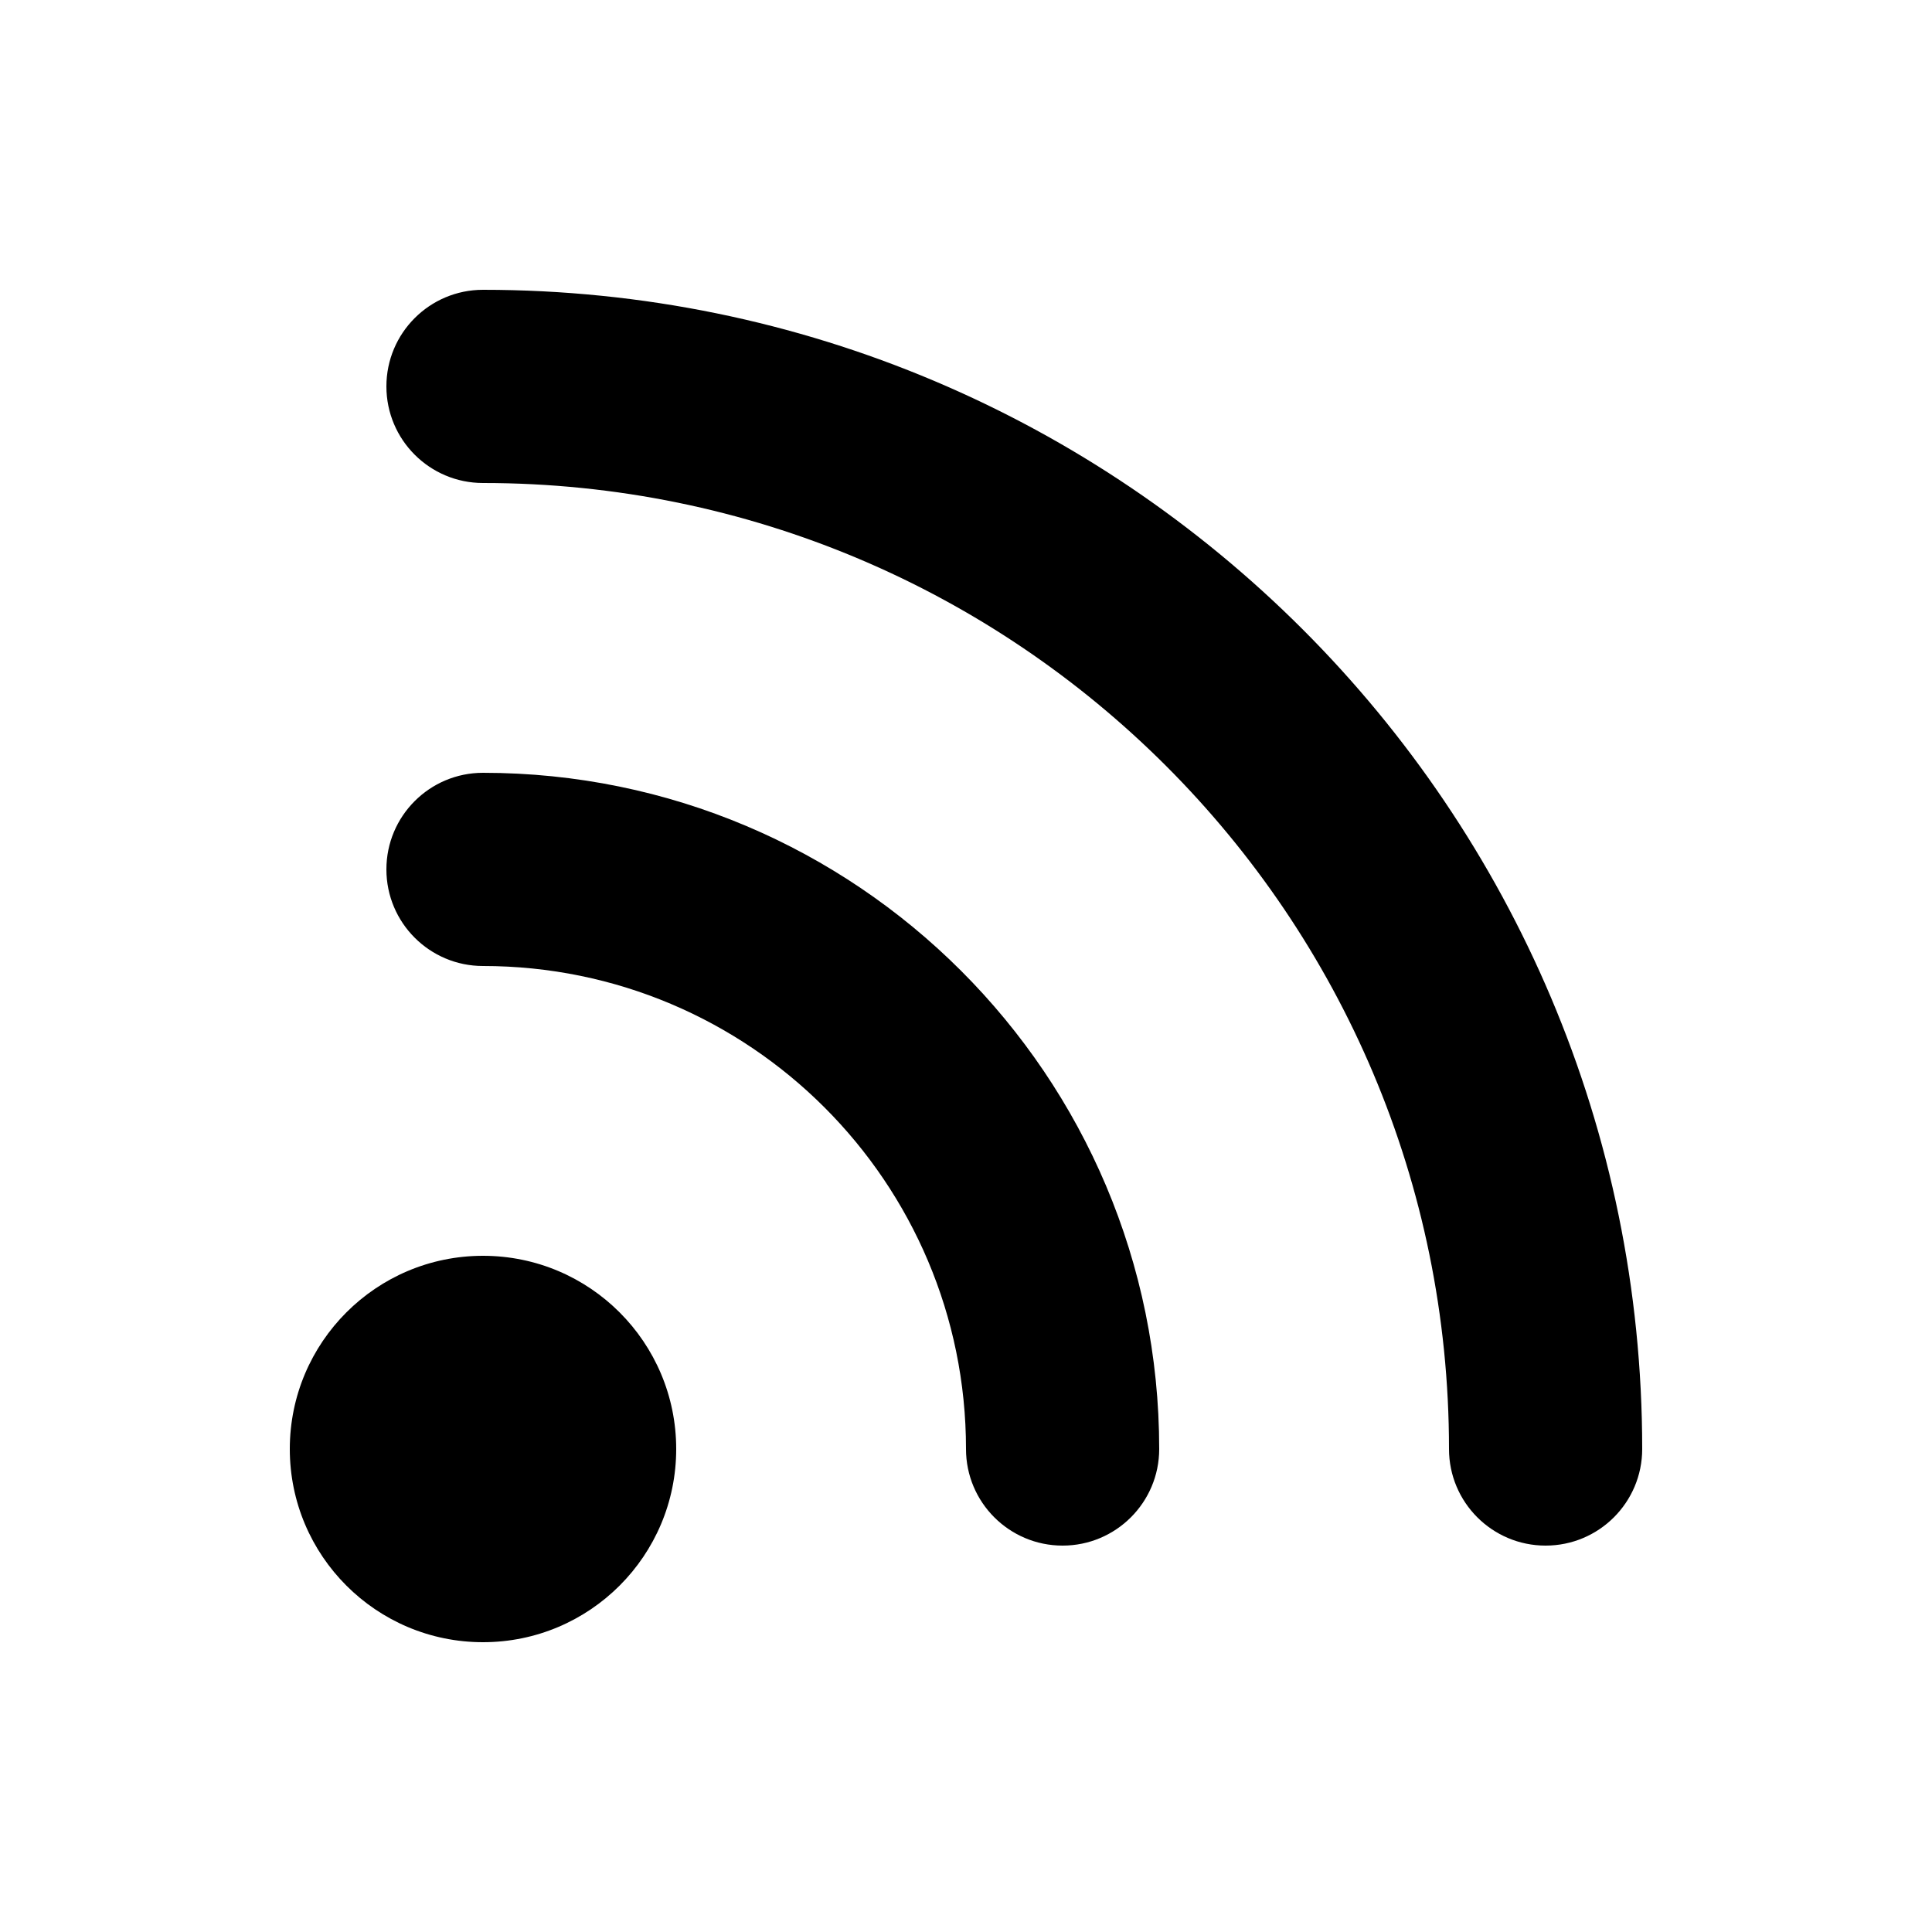
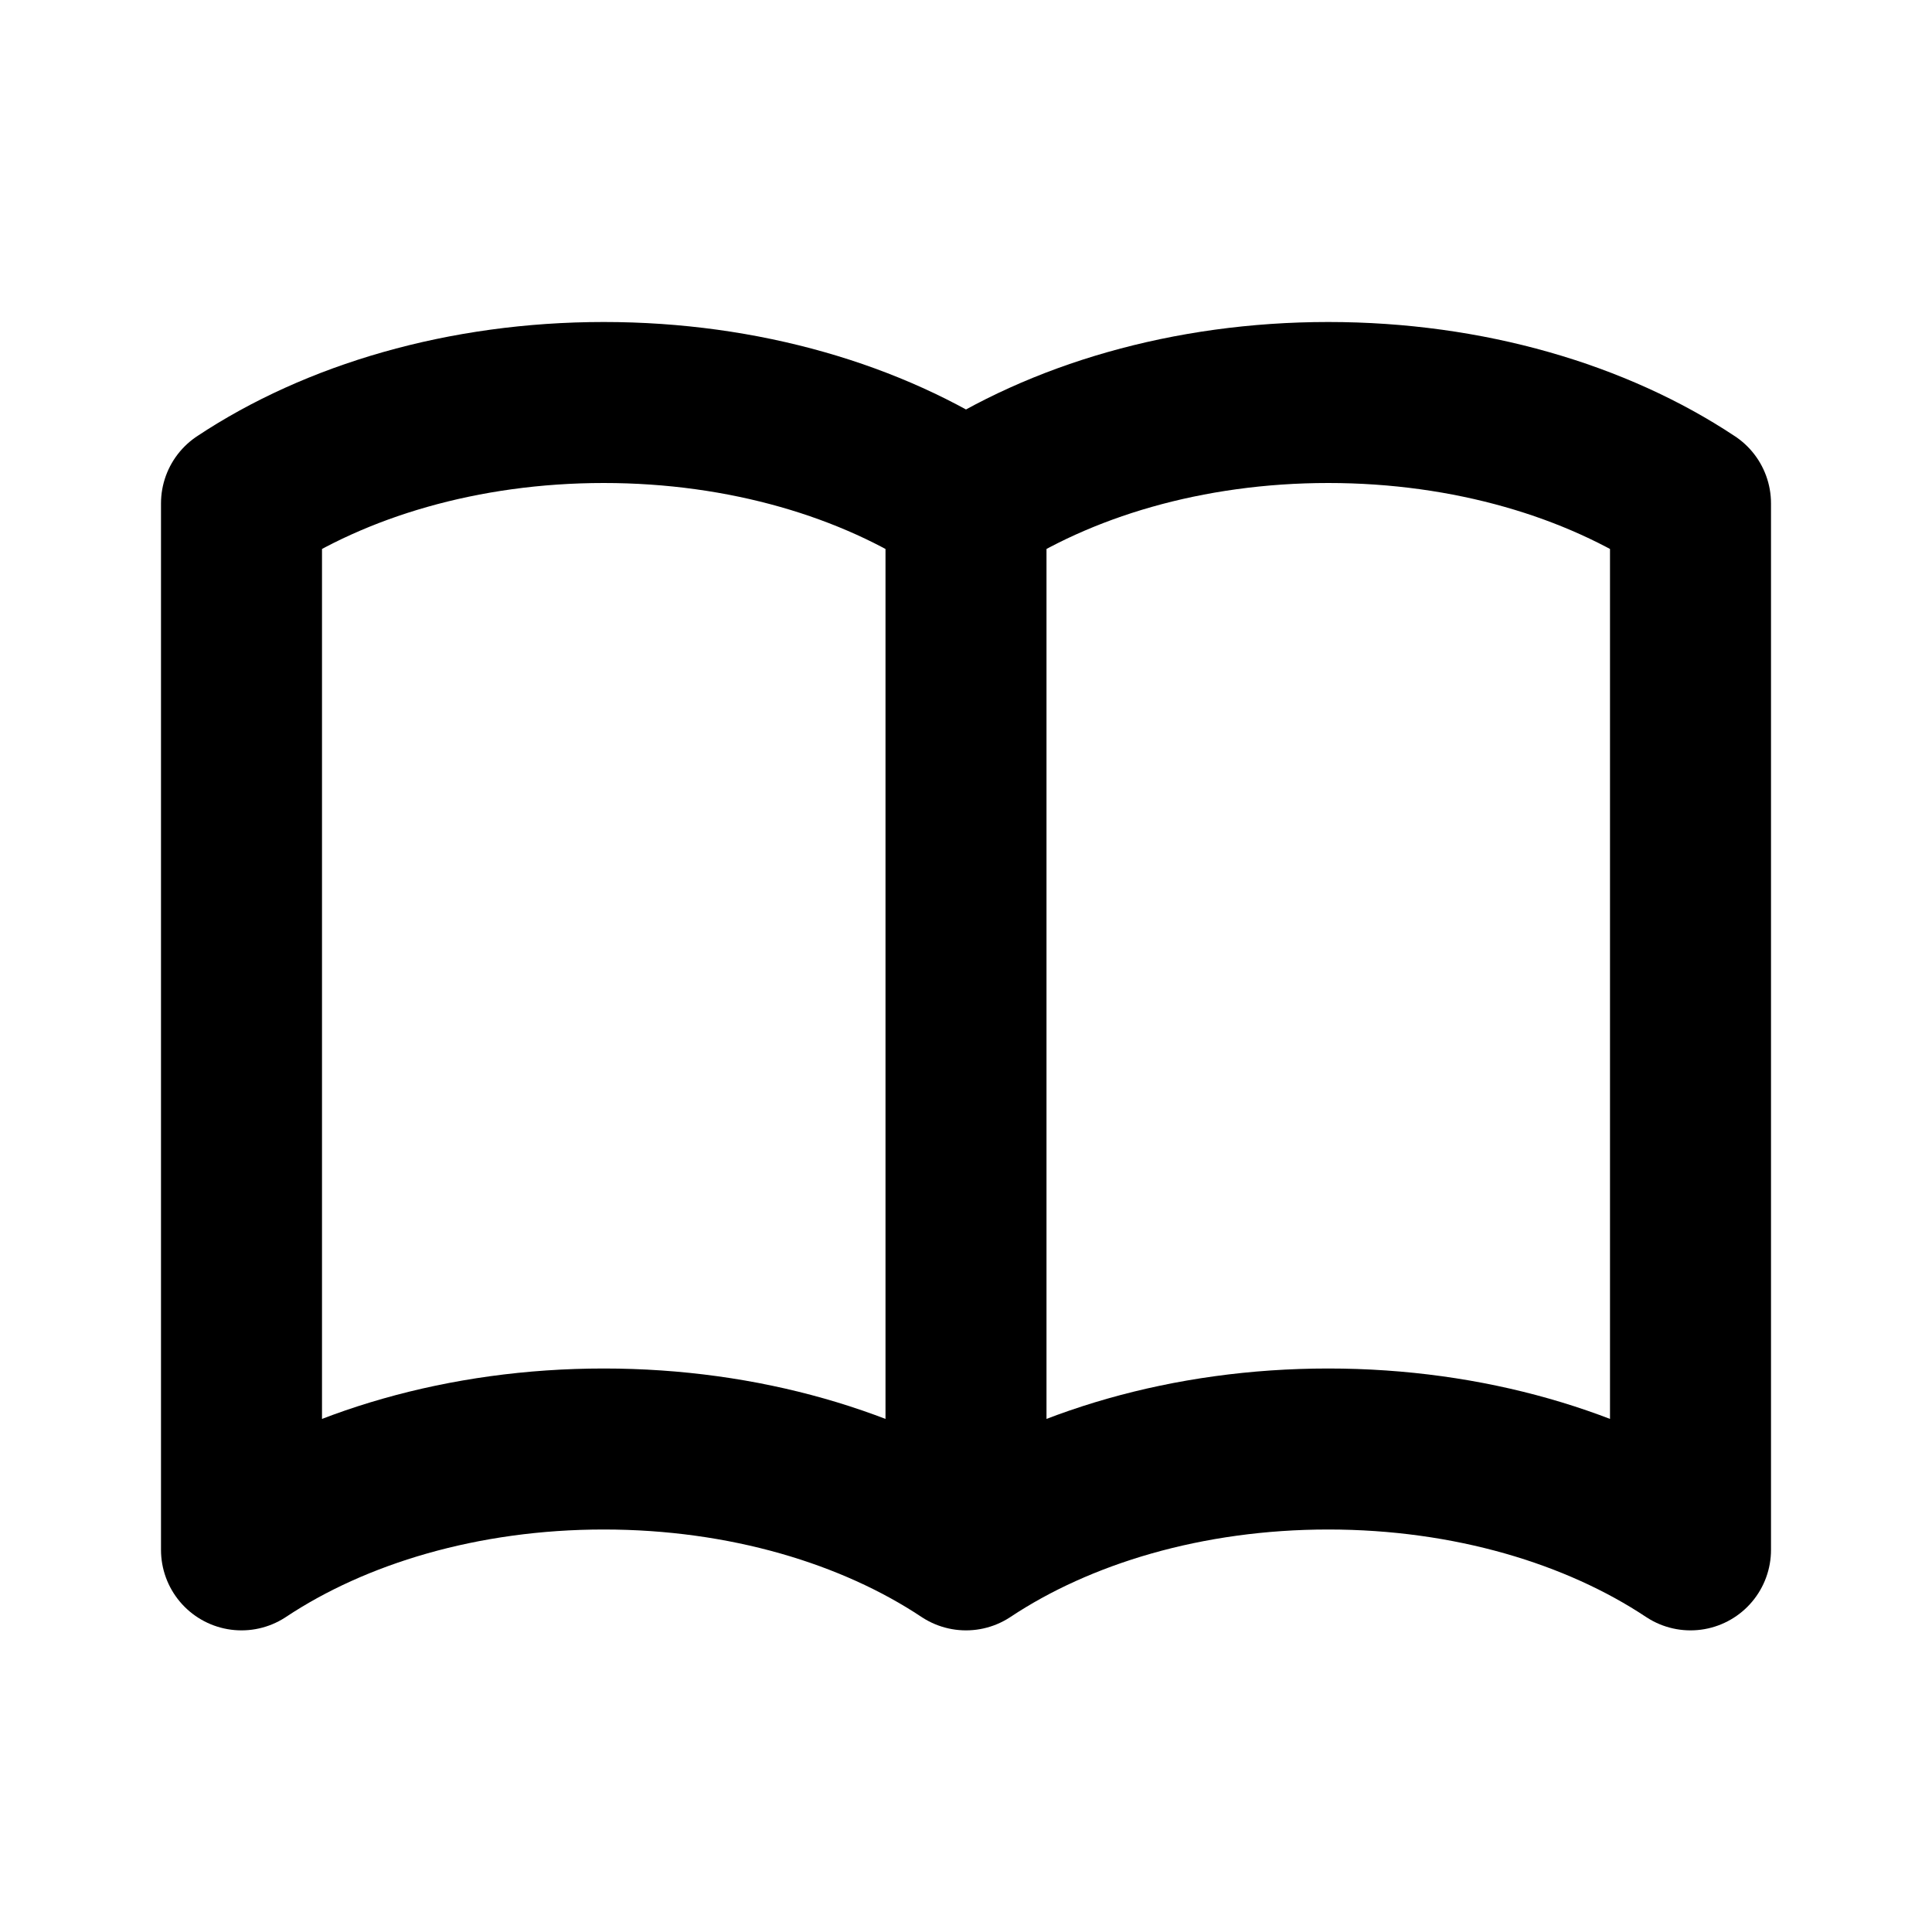
- <svg xmlns="http://www.w3.org/2000/svg" viewBox="0 0 20 20" fill="currentColor">
-   <path d="M5 3a1 1 0 000 2c5.523 0 10 4.477 10 10a1 1 0 102 0C17 8.373 11.627 3 5 3z" />
-   <path d="M4 9a1 1 0 011-1 7 7 0 017 7 1 1 0 11-2 0 5 5 0 00-5-5 1 1 0 01-1-1zM3 15a2 2 0 114 0 2 2 0 01-4 0z" />
+ <svg xmlns="http://www.w3.org/2000/svg" class="h-6 w-6" fill="none" viewBox="0 0 24 24" stroke="currentColor">
+   <path stroke-linecap="round" stroke-linejoin="round" stroke-width="2" d="M12 6.253v13m0-13C10.832 5.477 9.246 5 7.5 5S4.168 5.477 3 6.253v13C4.168 18.477 5.754 18 7.5 18s3.332.477 4.5 1.253m0-13C13.168 5.477 14.754 5 16.5 5c1.747 0 3.332.477 4.5 1.253v13C19.832 18.477 18.247 18 16.5 18c-1.746 0-3.332.477-4.5 1.253" />
</svg>
